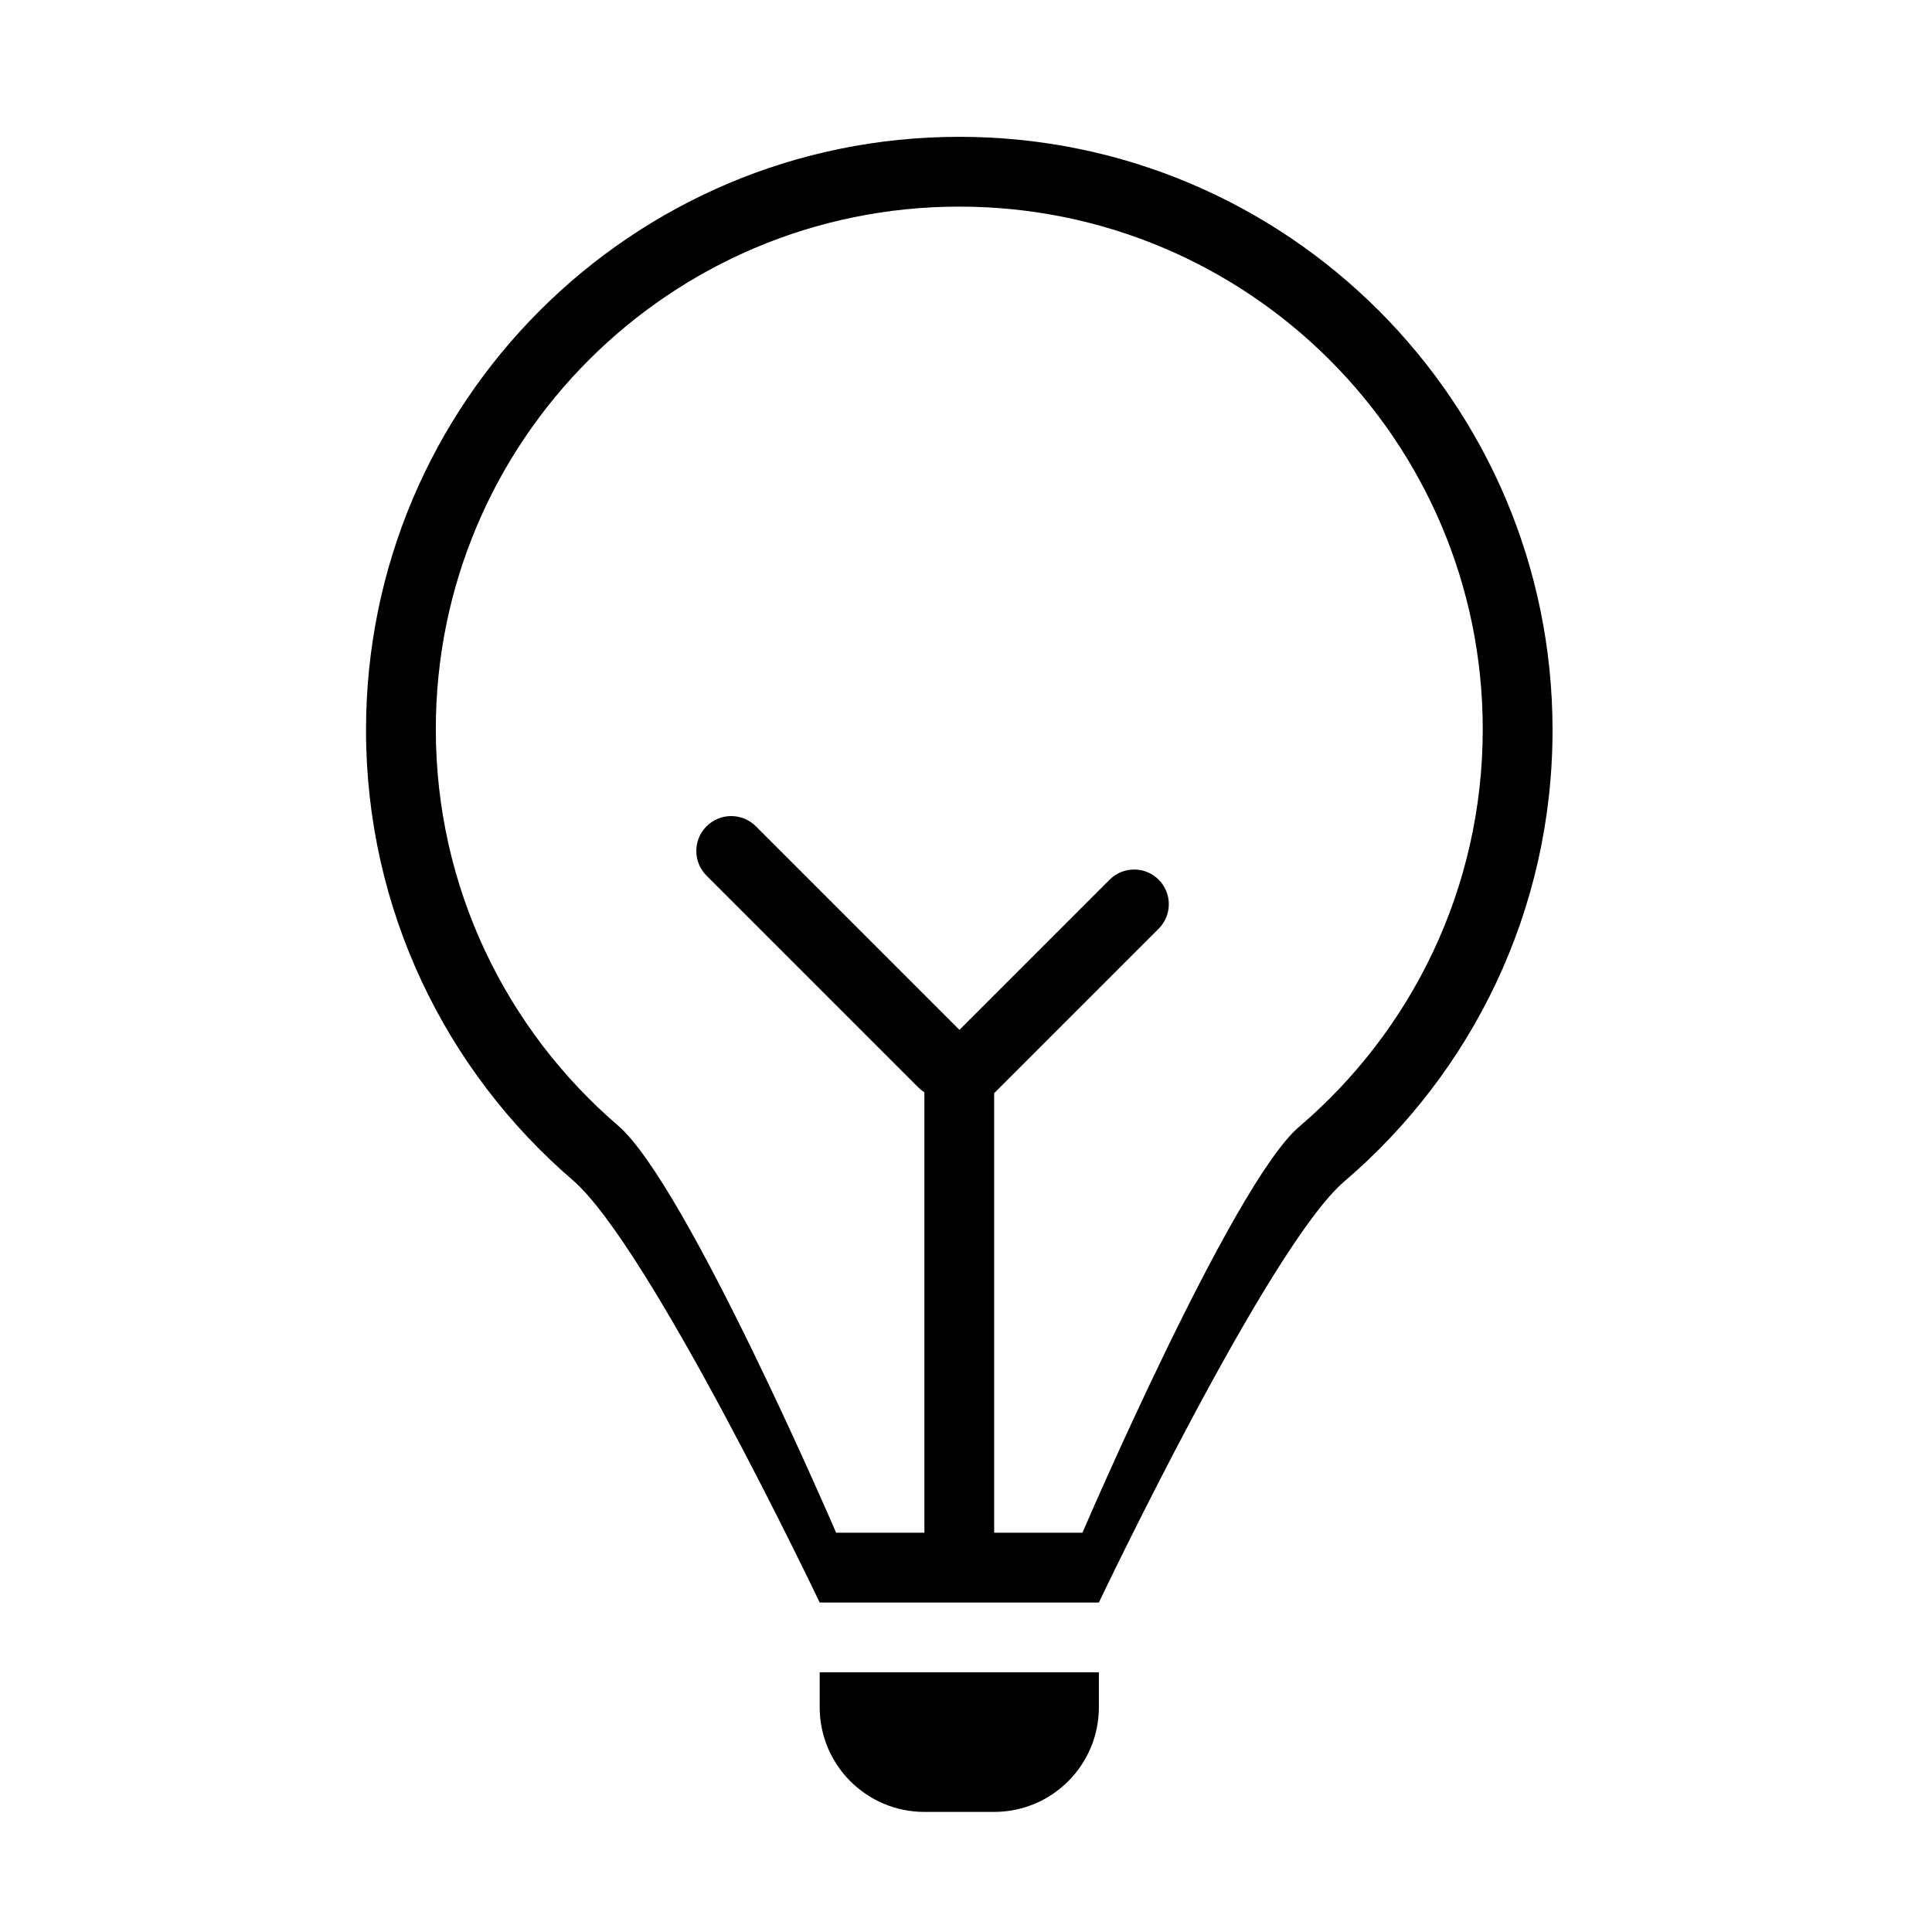
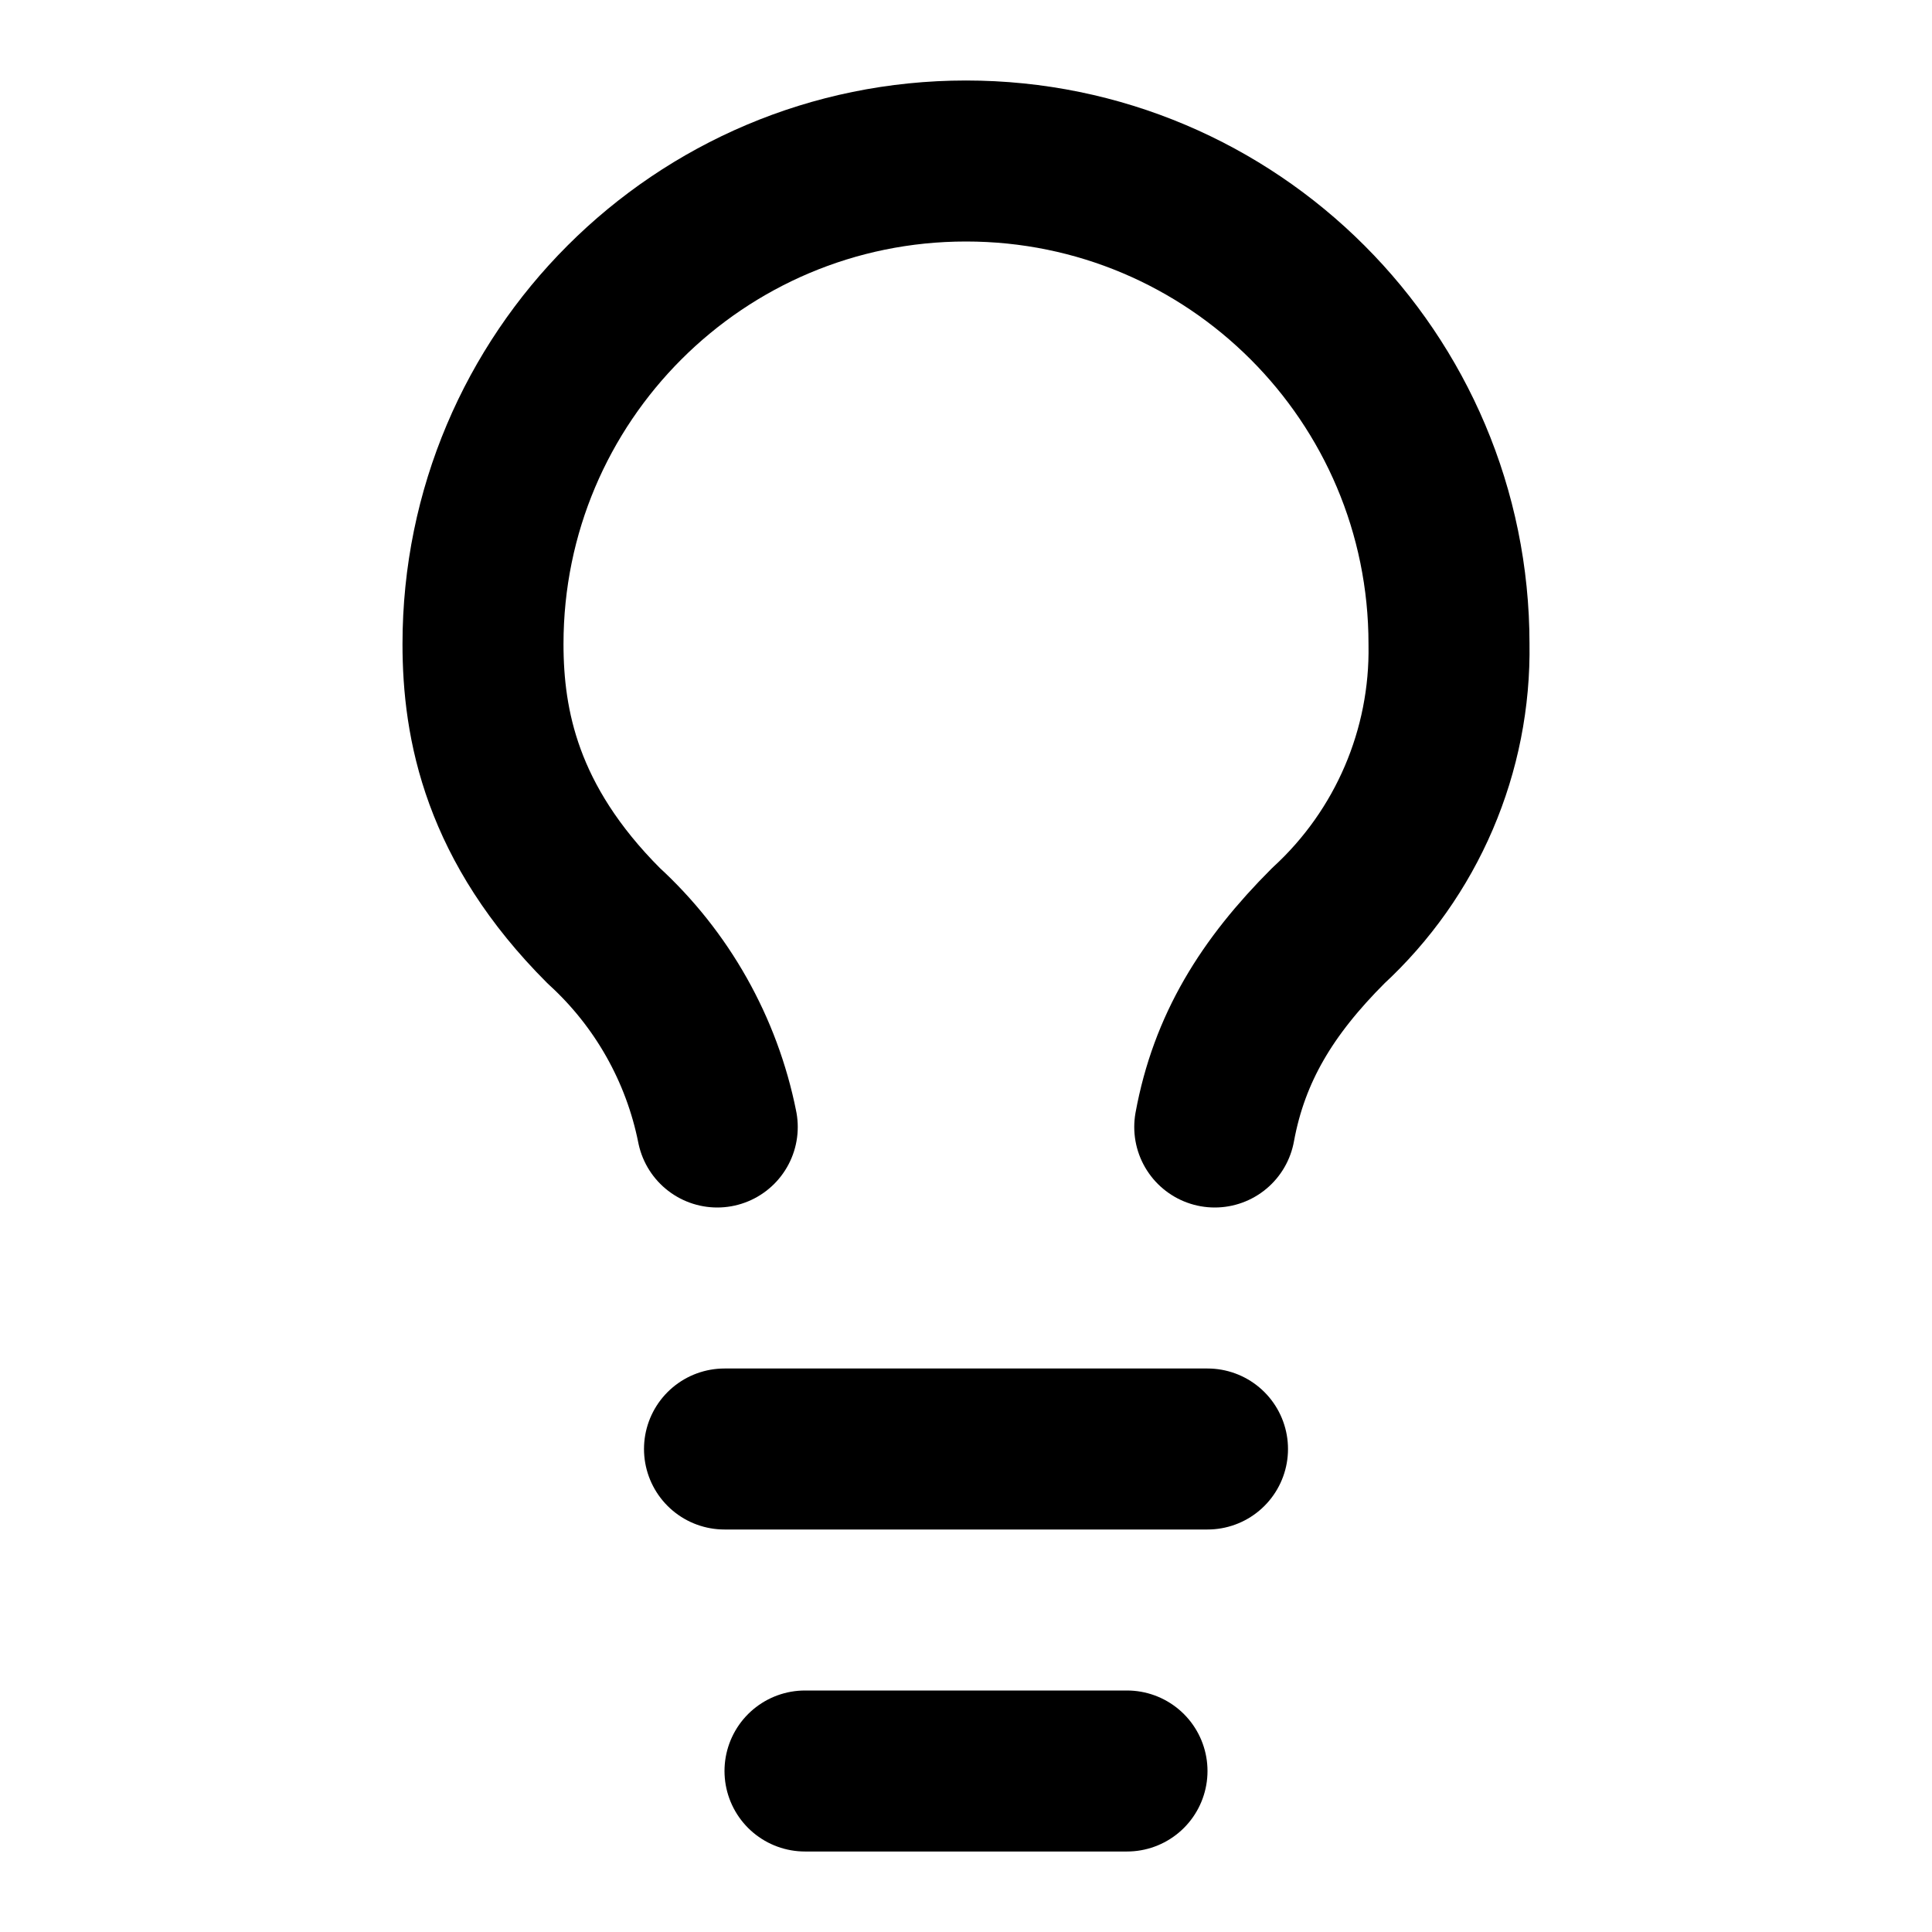
- <svg xmlns="http://www.w3.org/2000/svg" width="800px" height="800px" viewBox="0 0 1024 1024" class="icon" version="1.1" fill="#000000">
-   <g id="SVGRepo_bgCarrier" stroke-width="0" />
-   <g id="SVGRepo_tracerCarrier" stroke-linecap="round" stroke-linejoin="round" />
-   <g id="SVGRepo_iconCarrier">
-     <path d="M434.452 904.856c0 30.647 24.843 55.49 55.489 55.49h36.993c30.647 0 55.49-24.843 55.49-55.49V886.36H434.452v18.496z m73.986-832.342c-173.66 0-314.44 140.78-314.44 314.44 0 95.368 42.457 180.82 109.499 238.486 41.118 35.365 130.955 223.926 130.955 223.926h147.972s89.893-188.849 130.128-223.219c67.521-57.672 110.326-143.433 110.326-239.193 0.001-173.659-140.78-314.44-314.44-314.44z m180.101 524.718C653.037 627.509 573.72 812.374 573.72 812.374h-46.785V579.401l87.181-87.181c7.173-7.175 7.173-18.805 0-25.978-7.173-7.173-18.804-7.173-25.978 0l-79.61 79.61-107.895-107.895c-7.225-7.225-18.935-7.225-26.158 0-7.225 7.223-7.225 18.933 0 26.158l112.292 112.292c0.981 0.981 2.05 1.817 3.174 2.531v233.436h-46.785s-79.269-184.61-115.548-215.765c-59.157-50.801-96.618-126.079-96.618-210.094 0-152.986 124.217-277.007 277.447-277.007s277.447 124.021 277.447 277.007c0.002 84.358-37.768 159.911-97.345 210.717z" fill="#000000" />
-   </g>
+ <svg xmlns="http://www.w3.org/2000/svg" width="24" height="24" viewBox="0 0 24 24" fill="none" stroke="currentColor" stroke-width="2" stroke-linecap="round" stroke-linejoin="round">
+   <path d="M9 18h6" />
+   <path d="M10 22h4" />
+   <path d="M15.09 14c.18-.98.65-1.74 1.41-2.5A4.65 4.65 0 0 0 18 8 6 6 0 0 0 6 8c0 1 .23 2.23 1.5 3.5A4.61 4.61 0 0 1 8.91 14" />
</svg>
